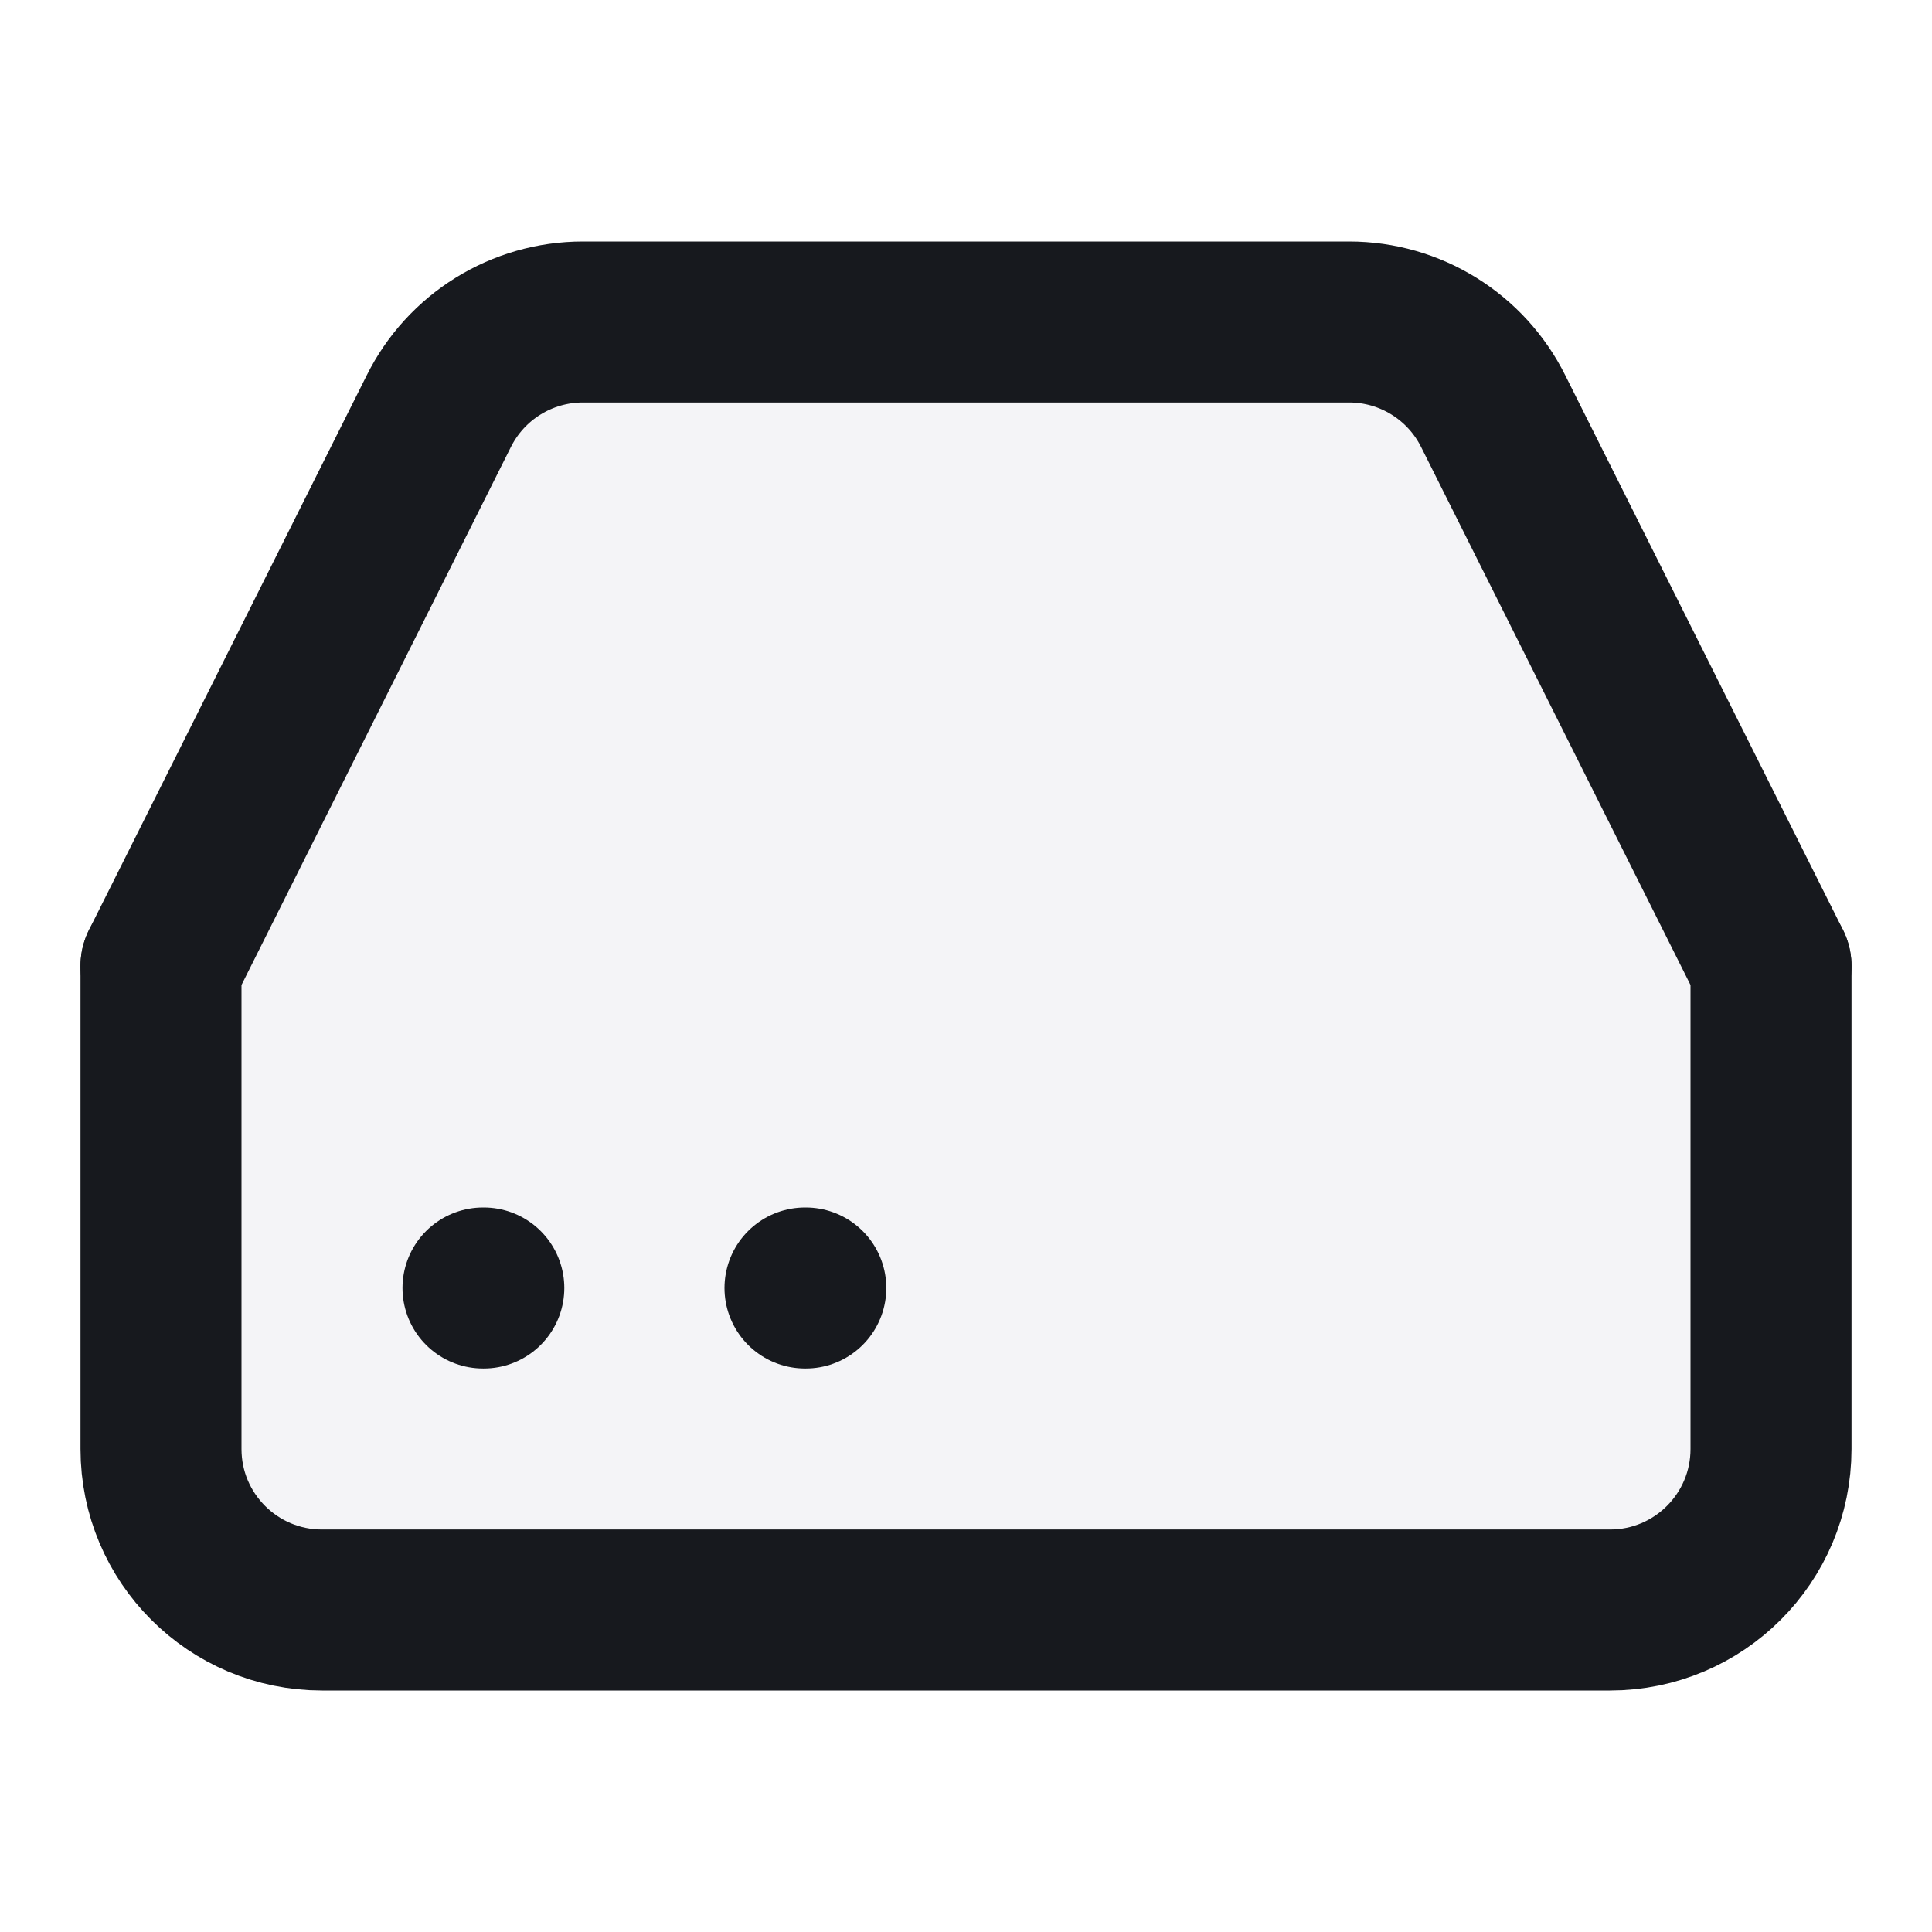
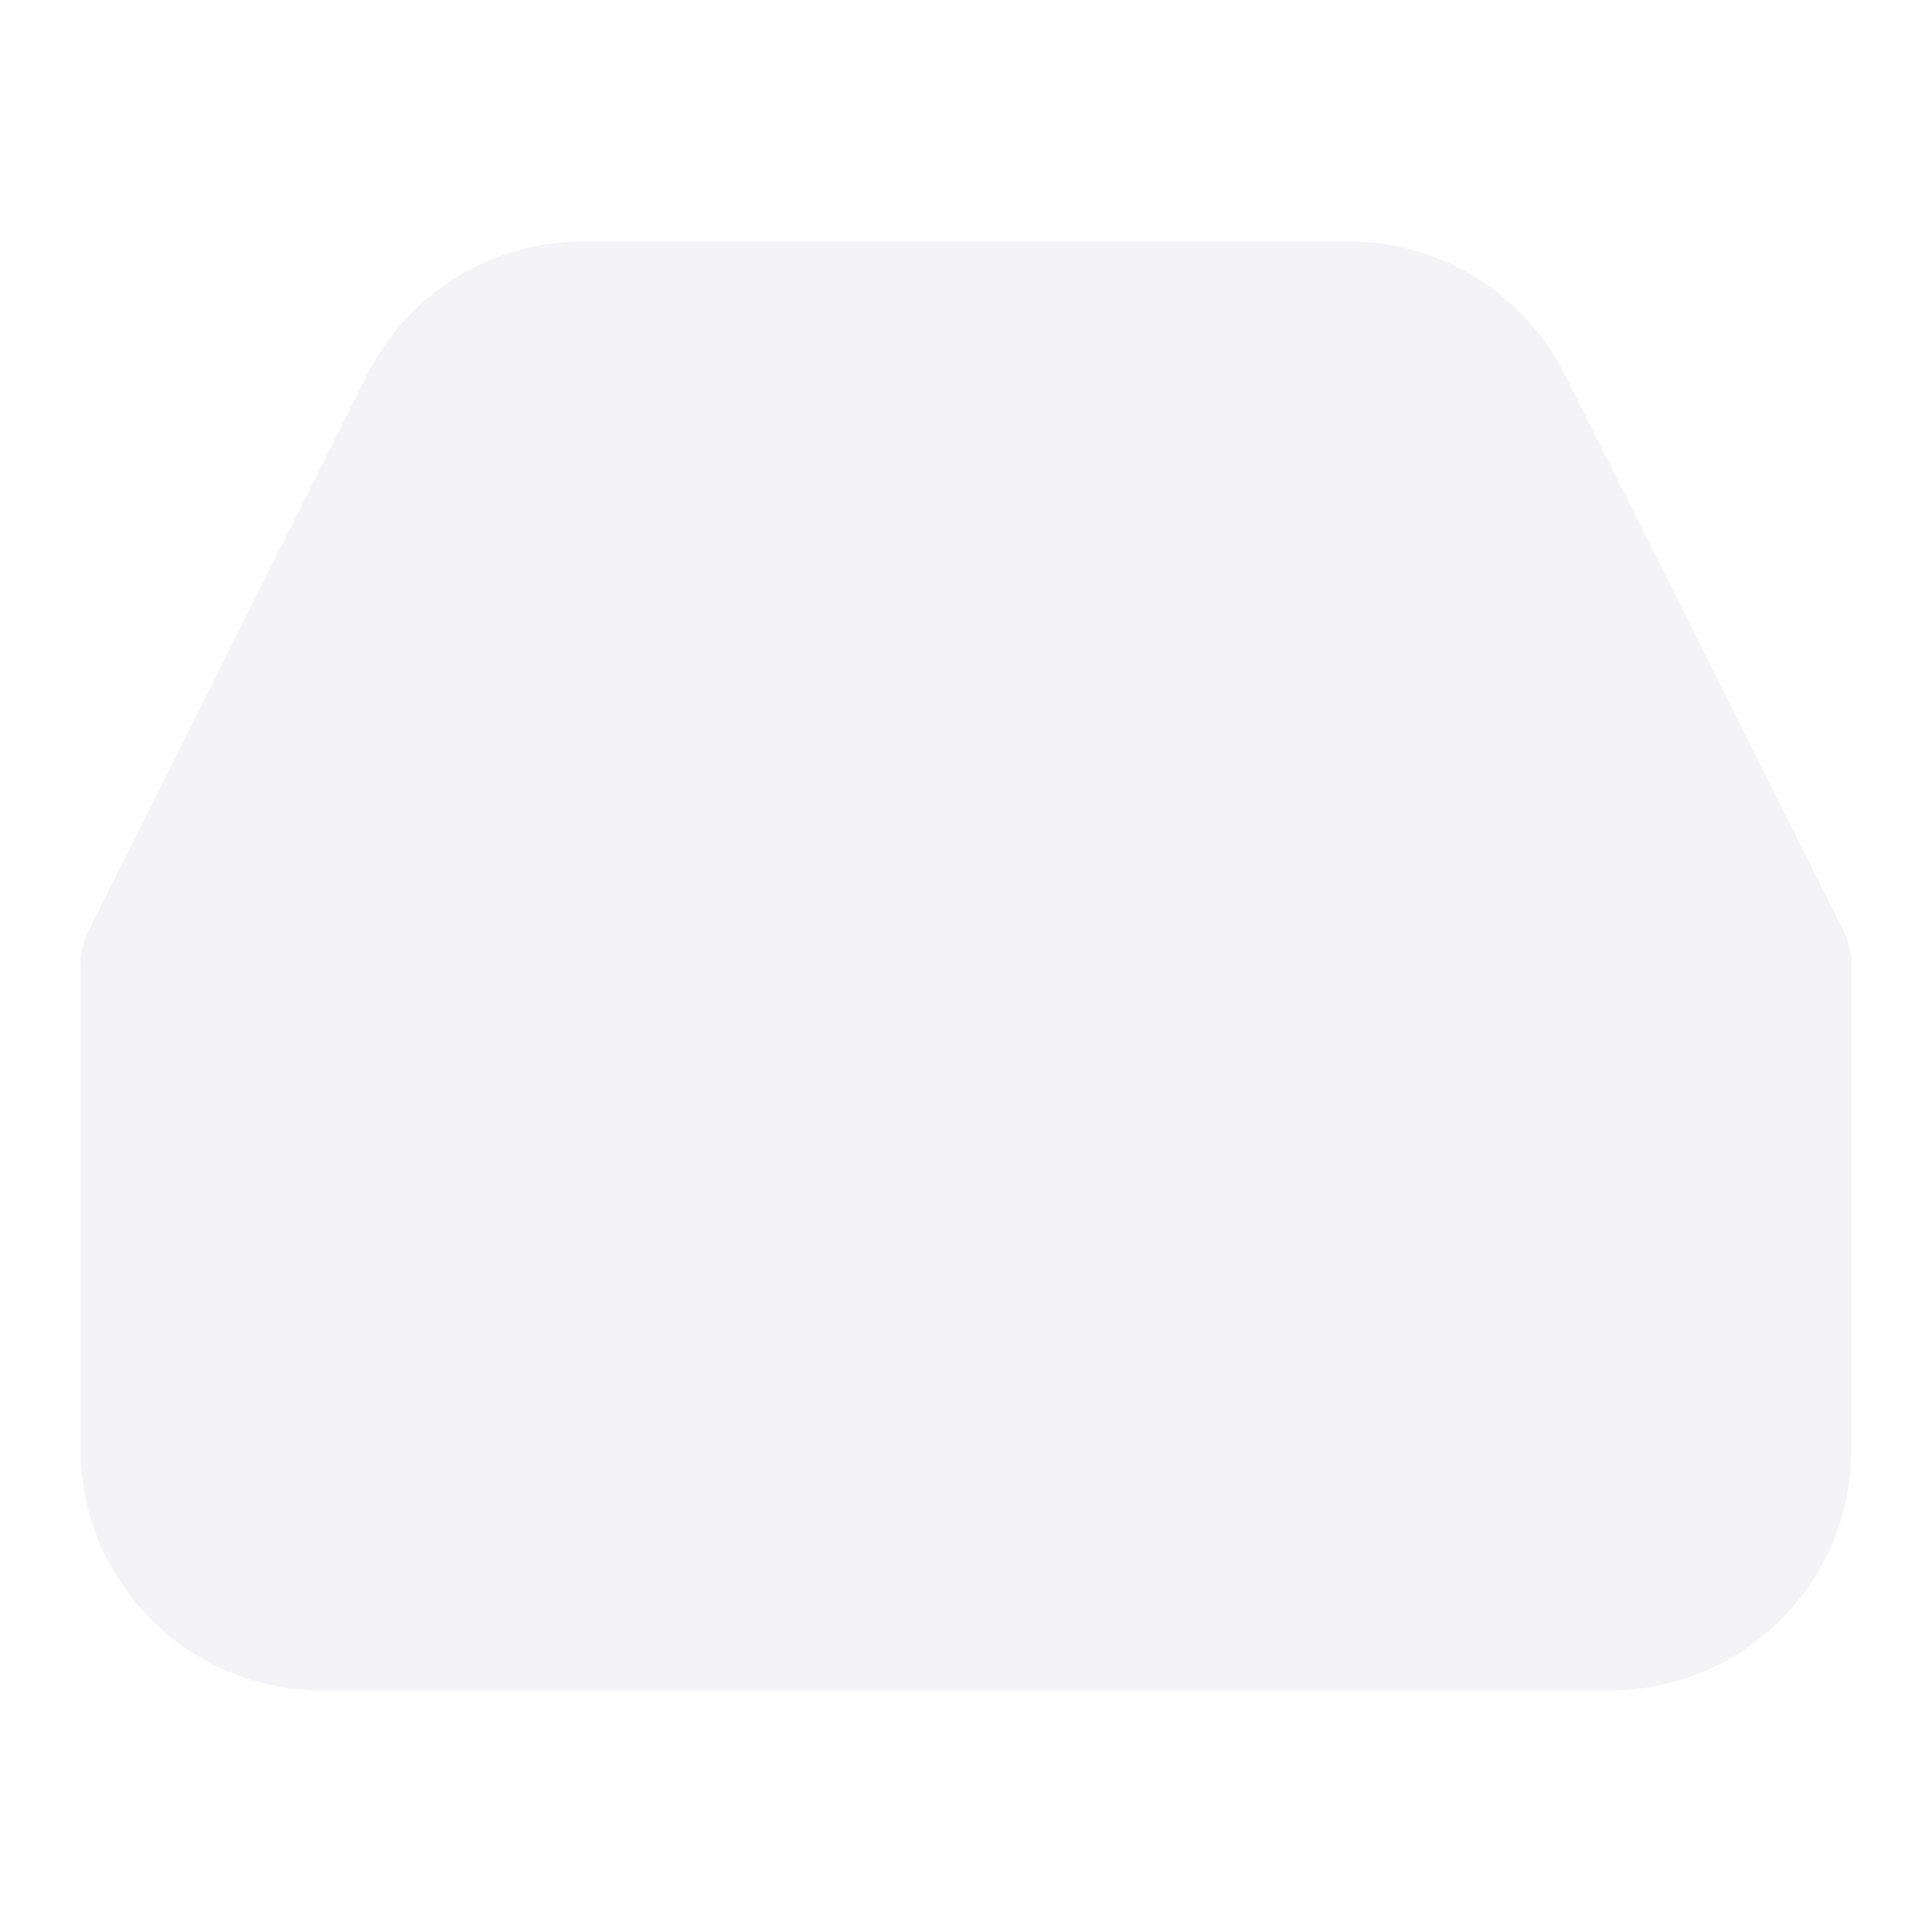
- <svg xmlns="http://www.w3.org/2000/svg" fill="#f4f4f7" height="24" stroke="#17191e" stroke-linecap="round" stroke-linejoin="round" stroke-width="2" viewBox="0 0 24 24" width="24">
+ <svg xmlns="http://www.w3.org/2000/svg" fill="#f4f4f7" height="24" stroke="#f4f4f7" stroke-linecap="round" stroke-linejoin="round" stroke-width="2" viewBox="0 0 24 24" width="24">
  <path d="m22 12h-20" />
  <path d="m5.45 5.11-3.45 6.89v6a2 2 0 0 0 2 2h16a2 2 0 0 0 2-2v-6l-3.45-6.89a2 2 0 0 0 -1.79-1.11h-9.52a2 2 0 0 0 -1.79 1.11z" />
  <path d="m6 16h.01" />
  <path d="m10 16h.01" />
</svg>
